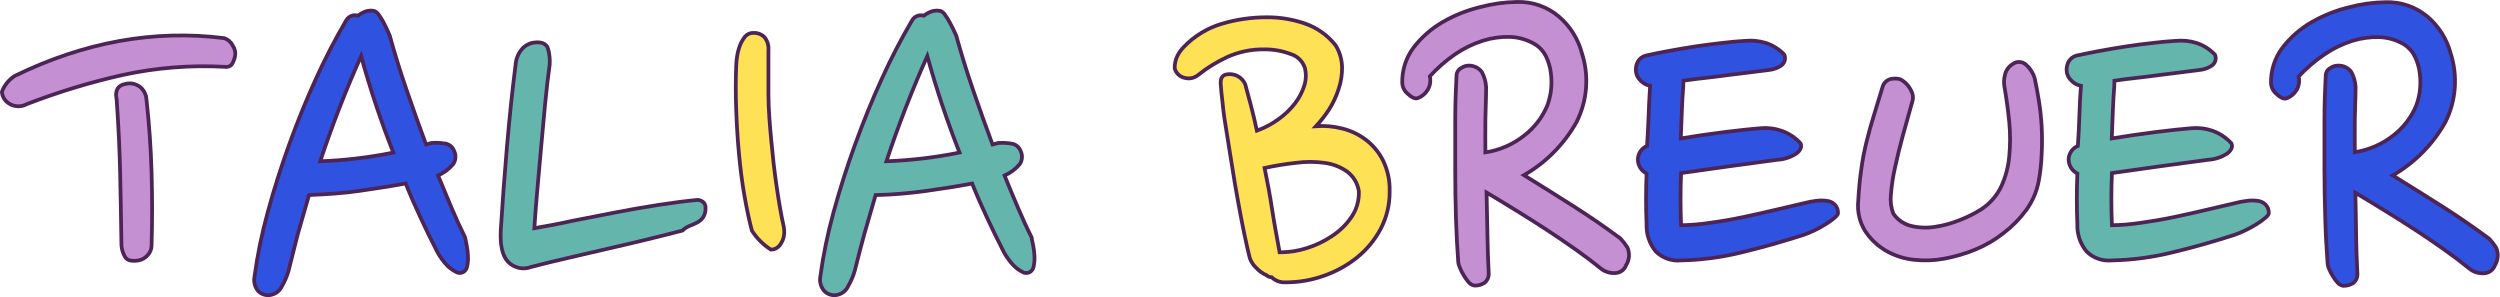
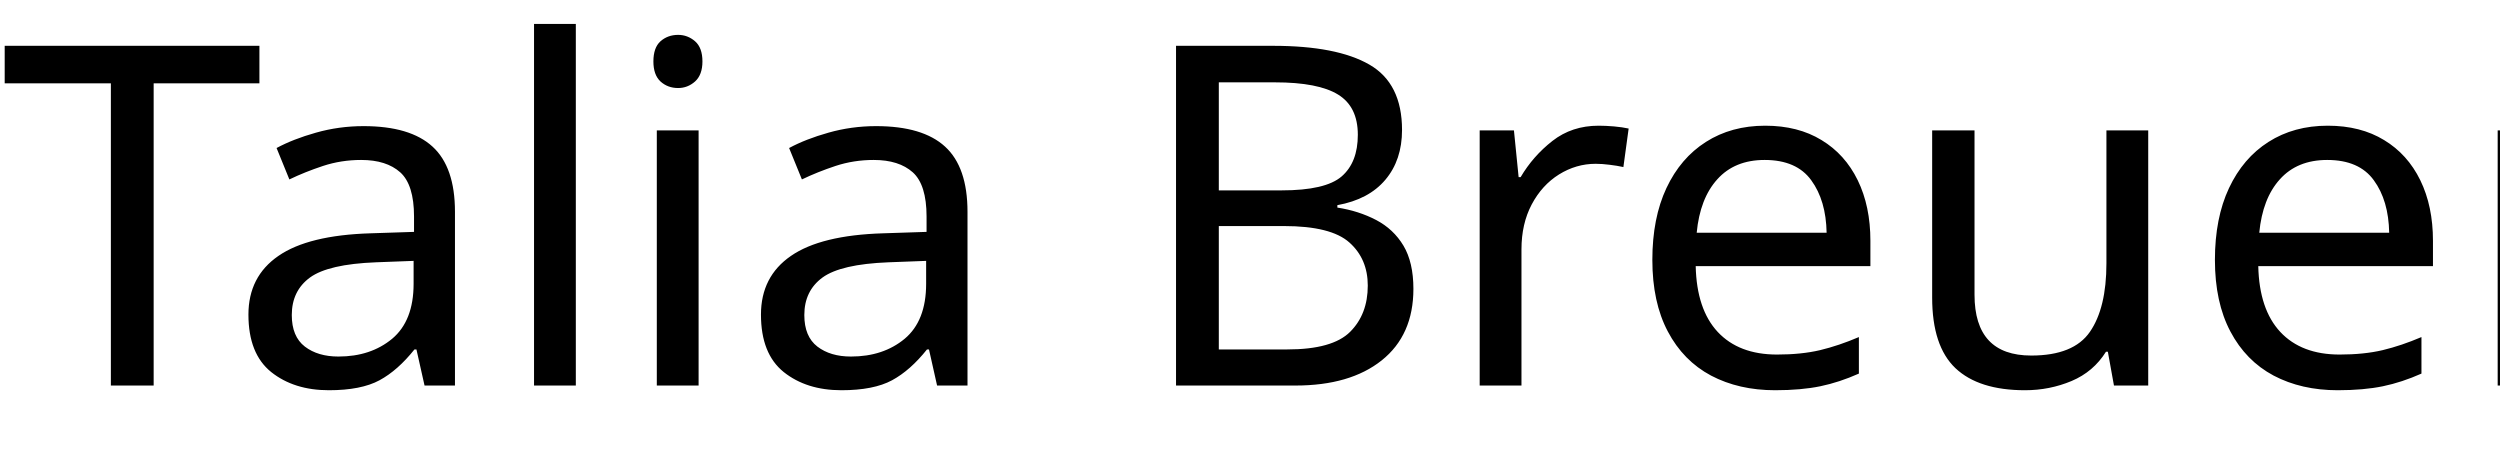
- <svg xmlns="http://www.w3.org/2000/svg" id="Layer_1" data-name="Layer 1" viewBox="0 0 332.66 39.5">
-   <defs>
-     <style>.cls-1{fill:#c490d1;}.cls-1,.cls-2,.cls-3,.cls-4{stroke:#4c2456;stroke-miterlimit:10;stroke-width:0.5px;}.cls-2{fill:#2f52e0;}.cls-3{fill:#64b6ac;}.cls-4{fill:#ffe156;}</style>
-   </defs>
-   <path class="cls-1" d="M39,27.34A50.73,50.73,0,0,0,25.5,28.42,89.62,89.62,0,0,0,12.72,32.3a2.33,2.33,0,0,1-2.48-.14,2,2,0,0,1-.85-1.49,4.26,4.26,0,0,1,1.7-2.11Q25,21.77,39,23.53a2,2,0,0,1,1.12,1,1.9,1.9,0,0,1,.31,1.33A3.41,3.41,0,0,1,40,27,1,1,0,0,1,39,27.34ZM29.31,51.07a1.92,1.92,0,0,1-.51,1.32,2.13,2.13,0,0,1-1.26.72c-.9.13-1.49,0-1.76-.48a3.45,3.45,0,0,1-.48-1.56c-.05-3.17-.1-6.34-.17-9.49s-.22-6.31-.44-9.48a3.36,3.36,0,0,0-.07-.65,1.89,1.89,0,0,1,0-.75,1.33,1.33,0,0,1,.31-.64,1.47,1.47,0,0,1,.78-.41,2.28,2.28,0,0,1,2.24.51,2.33,2.33,0,0,1,.68,1.53q.54,4.89.68,9.72T29.31,51.07Z" transform="translate(-9.14 -18.45)" />
-   <path class="cls-2" d="M47.54,54.47a9.29,9.29,0,0,1-.89,2.07A2,2,0,0,1,45.5,57.6a1.86,1.86,0,0,1-2-.41A2.31,2.31,0,0,1,43,55.28a65.88,65.88,0,0,1,1.77-8.6c.81-3,1.77-6,2.85-9s2.28-5.94,3.57-8.77a84.83,84.83,0,0,1,4-7.72,1.35,1.35,0,0,1,.78-.65,1.3,1.3,0,0,1,.79,0,3.47,3.47,0,0,1,.81-.48,2.35,2.35,0,0,1,.95-.2,1.86,1.86,0,0,1,.45.06,1.32,1.32,0,0,1,.51.41,9.15,9.15,0,0,1,.64,1A19.32,19.32,0,0,1,61,23.19q.95,3.47,2.21,7.14c.84,2.45,1.71,4.89,2.62,7.34l.37-.1.38-.1a7.21,7.21,0,0,1,1.7.07,1.52,1.52,0,0,1,1.29,1,1.75,1.75,0,0,1-.14,1.77,5.67,5.67,0,0,1-2,1.49q.89,2.18,1.77,4.25c.59,1.39,1.2,2.73,1.83,4q.07.35.21,1.05a10,10,0,0,1,.17,1.43,5.17,5.17,0,0,1-.1,1.33,1.11,1.11,0,0,1-.55.81,1,1,0,0,1-1-.07,4.55,4.55,0,0,1-1-.71,6.35,6.35,0,0,1-.85-1,7,7,0,0,1-.58-.92c-.77-1.5-1.51-3-2.21-4.52s-1.37-3-2-4.59c-1.91.36-4,.68-6.23,1s-4.45.45-6.63.54q-.74,2.6-1.46,5.07C48.39,51.13,47.94,52.79,47.54,54.47Zm9.65-28.56a149.65,149.65,0,0,0-5.44,14,59.59,59.59,0,0,0,9.73-1.16A124.87,124.87,0,0,1,57.19,25.91Z" transform="translate(-9.14 -18.45)" />
-   <path class="cls-3" d="M82.28,27.06c-.22,1.59-.43,3.35-.61,5.27s-.36,3.88-.54,5.85-.35,3.89-.51,5.75-.29,3.49-.38,4.89c1.54-.27,3.26-.58,5.14-1l5.74-1.12q2.92-.57,5.75-1c1.88-.29,3.59-.51,5.13-.65a1.11,1.11,0,0,1,.48.14.92.92,0,0,1,.54.88,2.14,2.14,0,0,1-.34,1.33,2.29,2.29,0,0,1-.81.68c-.32.16-.65.31-1,.44a2.9,2.9,0,0,0-.92.61c-1.4.37-2.94.75-4.62,1.16s-3.4.82-5.17,1.22l-5.3,1.23c-1.77.41-3.43.81-5,1.22a2.87,2.87,0,0,1-3.19-.75c-.73-.86-1-2.26-.89-4.21.23-3.67.5-7.36.82-11.05s.7-7.38,1.16-11A3.48,3.48,0,0,1,78.58,25a2.55,2.55,0,0,1,1.6-.88c1-.14,1.66.13,1.87.78A6,6,0,0,1,82.28,27.06Z" transform="translate(-9.14 -18.45)" />
-   <path class="cls-4" d="M113.43,48.62a3.83,3.83,0,0,1,.06.78,2.65,2.65,0,0,1-.2,1,2.69,2.69,0,0,1-.58.89,1.42,1.42,0,0,1-1,.37,8.19,8.19,0,0,1-2.52-2.52c-.36-1.36-.69-2.92-1-4.69s-.54-3.61-.72-5.54-.3-3.89-.37-5.88-.08-3.92,0-5.78a9.36,9.36,0,0,1,.11-1.23,7,7,0,0,1,.37-1.46,4.6,4.6,0,0,1,.68-1.22,1.4,1.4,0,0,1,1.16-.51,1.91,1.91,0,0,1,1.42.54,2.41,2.41,0,0,1,.55,1.77c0,1.81,0,3.75,0,5.81s.19,4.14.38,6.23.42,4.11.71,6.08S113.06,47,113.43,48.62Z" transform="translate(-9.14 -18.45)" />
-   <path class="cls-3" d="M122.88,54.47a8.85,8.85,0,0,1-.89,2.07,2,2,0,0,1-1.15,1.06,1.85,1.85,0,0,1-2-.41,2.28,2.28,0,0,1-.55-1.91,65.88,65.88,0,0,1,1.77-8.6c.82-3,1.77-6,2.86-9s2.27-5.94,3.57-8.77a82.4,82.4,0,0,1,4-7.72,1.34,1.34,0,0,1,.79-.65,1.28,1.28,0,0,1,.78,0,3.69,3.69,0,0,1,.81-.48,2.36,2.36,0,0,1,1-.2,1.85,1.85,0,0,1,.44.06,1.19,1.19,0,0,1,.51.41,9.15,9.15,0,0,1,.64,1,19.32,19.32,0,0,1,.92,1.87c.64,2.31,1.37,4.69,2.21,7.14s1.71,4.89,2.62,7.34l.37-.1a3.61,3.61,0,0,0,.38-.1,7.19,7.19,0,0,1,1.7.07,1.52,1.52,0,0,1,1.29,1,1.73,1.73,0,0,1-.14,1.77,5.67,5.67,0,0,1-2,1.49q.88,2.18,1.77,4.25c.59,1.39,1.2,2.73,1.84,4,0,.23.11.58.2,1.05a10,10,0,0,1,.17,1.43,5.17,5.17,0,0,1-.1,1.33,1.09,1.09,0,0,1-.55.81,1,1,0,0,1-1-.07,4.55,4.55,0,0,1-1-.71,6.35,6.35,0,0,1-.85-1,7,7,0,0,1-.58-.92c-.77-1.5-1.5-3-2.21-4.52s-1.37-3-2-4.59q-2.86.54-6.22,1t-6.63.54l-1.47,5.07C123.73,51.13,123.29,52.79,122.88,54.47Zm9.65-28.56a149.65,149.65,0,0,0-5.44,14,59.59,59.59,0,0,0,9.73-1.16A127.33,127.33,0,0,1,132.53,25.91Z" transform="translate(-9.14 -18.45)" />
-   <path class="cls-4" d="M177.68,55.08a4.13,4.13,0,0,1-1.39-1,3.28,3.28,0,0,1-.85-1.29c-.23-.91-.47-2-.75-3.33s-.54-2.72-.81-4.22-.54-3-.78-4.59l-.72-4.49Q172,34,171.84,32.3c-.14-1.13-.23-2-.27-2.72s.24-1.13.74-1.22a2.26,2.26,0,0,1,2.52,1.29q.34,1.22.75,2.79c.27,1,.54,2.17.81,3.4a11.88,11.88,0,0,0,2.93-1.57,10.31,10.31,0,0,0,2.14-2.07,7.59,7.59,0,0,0,1.22-2.31,4.39,4.39,0,0,0,.11-2.35,2.85,2.85,0,0,0-1.91-1.9,9.59,9.59,0,0,0-3.54-.62,11.47,11.47,0,0,0-4.86,1,18.93,18.93,0,0,0-3.91,2.41,2,2,0,0,1-1.8.38,1.76,1.76,0,0,1-1.32-1.26,3.57,3.57,0,0,1,.34-1.63,4.78,4.78,0,0,1,.88-1.23,11.53,11.53,0,0,1,5-3.06,20.93,20.93,0,0,1,6.08-.88,15.33,15.33,0,0,1,5,.82,8.91,8.91,0,0,1,4.12,2.92,5.86,5.86,0,0,1,.85,2.86,8.57,8.57,0,0,1-.45,2.92A11.58,11.58,0,0,1,186,33a17.09,17.09,0,0,1-1.74,2.24,10.86,10.86,0,0,1,3.47.31,8.63,8.63,0,0,1,3.16,1.5,8,8,0,0,1,2.28,2.75,8.72,8.72,0,0,1,.88,4.08,10.44,10.44,0,0,1-1.18,5,12.21,12.21,0,0,1-3.13,3.81,14.86,14.86,0,0,1-4.42,2.45,15.22,15.22,0,0,1-5.14.88,2.44,2.44,0,0,1-1.83-.68A1,1,0,0,1,177.68,55.08Zm-.27-14.28c.37,1.77.71,3.6,1,5.51s.66,3.81,1,5.71h.28a11.55,11.55,0,0,0,3.29-.54,12.72,12.72,0,0,0,3.37-1.6A9.35,9.35,0,0,0,189,47.29a5.63,5.63,0,0,0,.95-3.43,4,4,0,0,0-1.56-2.58,6.7,6.7,0,0,0-3-1.16,14.19,14.19,0,0,0-3.81,0A39.26,39.26,0,0,0,177.41,40.8Z" transform="translate(-9.14 -18.45)" />
-   <path class="cls-1" d="M203.18,53.31c-.13-1.67-.23-3.58-.3-5.71s-.1-4.32-.1-6.56,0-4.46,0-6.63.08-4.15.17-5.92a1.17,1.17,0,0,1,.65-1,1.72,1.72,0,0,1,1.05-.31,2.12,2.12,0,0,1,1.67.85,4.91,4.91,0,0,1,.57,2c0,1.45-.08,2.9-.1,4.35s0,2.9,0,4.35A10.94,10.94,0,0,0,212,36.45a9.8,9.8,0,0,0,3-3.88,8.92,8.92,0,0,0,.51-2,9.23,9.23,0,0,0,0-2.35,6.87,6.87,0,0,0-.64-2.24,3.91,3.91,0,0,0-1.53-1.67,7,7,0,0,0-3.27-.95,11.06,11.06,0,0,0-3.63.51,14.08,14.08,0,0,0-3.68,1.8,19.61,19.61,0,0,0-3.36,2.93,2.44,2.44,0,0,1-.28,1.8,2.62,2.62,0,0,1-1.35,1.12c-.37.09-.8-.1-1.3-.58a2,2,0,0,1-.74-1.46,7.54,7.54,0,0,1,1.52-4.72,13.22,13.22,0,0,1,3.85-3.37,18.79,18.79,0,0,1,5-2,20,20,0,0,1,4.9-.68,8.22,8.22,0,0,1,5.57,1.94,9.66,9.66,0,0,1,3.06,4.86,12.09,12.09,0,0,1-.71,9.18,18.66,18.66,0,0,1-7,7.07c2.36,1.45,4.57,2.84,6.63,4.15s4.14,2.74,6.22,4.28a8.16,8.16,0,0,1,.92,1.19,2.53,2.53,0,0,1-.17,2.35,1.59,1.59,0,0,1-1.4,1.05,2.77,2.77,0,0,1-1.93-.57c-1-.82-2.12-1.67-3.37-2.55s-2.55-1.77-3.91-2.66-2.72-1.74-4.08-2.58-2.65-1.62-3.88-2.35c.05,1.82.08,3.62.11,5.41s.08,3.55.17,5.27a1.51,1.51,0,0,1-.55,1.33,2.32,2.32,0,0,1-1.36.37,1.28,1.28,0,0,1-.75-.44,5.83,5.83,0,0,1-.64-.89,6.07,6.07,0,0,1-.51-1A2.27,2.27,0,0,1,203.18,53.31Z" transform="translate(-9.14 -18.45)" />
-   <path class="cls-2" d="M248.74,37.54q.27.68-.54,1.32a5.1,5.1,0,0,1-2.58.85l-6.26.85-6.53.92q-.14,3.47,0,6.94a29,29,0,0,0,3.78-.31c1.47-.2,3-.46,4.52-.78s3-.65,4.45-1l3.64-.85a11,11,0,0,1,1.56-.3,5.15,5.15,0,0,1,1.47,0,1.74,1.74,0,0,1,1.05.51,1.55,1.55,0,0,1,.41,1.15c0,.14-.16.34-.48.61a7.84,7.84,0,0,1-1.19.85,14.21,14.21,0,0,1-1.49.82,13.68,13.68,0,0,1-1.4.58q-4.22,1.36-8.29,2.34a36.76,36.76,0,0,1-8,1.06,4.21,4.21,0,0,1-3.4-1.19,5.41,5.41,0,0,1-1.22-3.64q-.14-3.33,0-6.73a2.1,2.1,0,0,1-1.16-1.91,2,2,0,0,1,1.22-1.76c.09-1.32.16-2.64.21-4s.11-2.66.2-4a2.34,2.34,0,0,1-1.32-.75,1.92,1.92,0,0,1-.58-1.36,2.35,2.35,0,0,1,.27-1.12,1.76,1.76,0,0,1,1-.78c.82-.18,1.81-.39,3-.61s2.39-.43,3.64-.62,2.45-.34,3.61-.47,2.14-.23,3-.27a7.11,7.11,0,0,1,2.76.27,6,6,0,0,1,2.48,1.56,1.21,1.21,0,0,1-.38,1.43,3.49,3.49,0,0,1-1.66.61c-.68.09-1.5.2-2.45.31l-3,.37c-1,.14-2,.26-3.06.38s-2,.23-2.89.37a1.25,1.25,0,0,0,0,.31,1.69,1.69,0,0,1,0,.3c-.09,1.18-.16,2.36-.2,3.54s-.09,2.36-.14,3.53c1.9-.31,3.85-.6,5.85-.85s3.58-.41,4.76-.51a6.63,6.63,0,0,1,2.79.34A6.16,6.16,0,0,1,248.74,37.54Z" transform="translate(-9.14 -18.45)" />
-   <path class="cls-1" d="M279.89,28.9c.18.82.36,1.78.54,2.89a34.1,34.1,0,0,1,.38,3.47c.06,1.2.07,2.44,0,3.7a24.23,24.23,0,0,1-.41,3.68,9.48,9.48,0,0,1-1.63,3.74,14.91,14.91,0,0,1-3,3.06A15.62,15.62,0,0,1,272,51.65a20.93,20.93,0,0,1-4.14,1.22,13.7,13.7,0,0,1-4.08.14,9.42,9.42,0,0,1-3.57-1.13,8.38,8.38,0,0,1-2.86-2.65,6.35,6.35,0,0,1-.95-4c.09-1.54.22-3,.41-4.25a34.35,34.35,0,0,1,.71-3.71q.43-1.75,1-3.57c.36-1.2.74-2.45,1.15-3.77a1.5,1.5,0,0,1,1.23-1,2.73,2.73,0,0,1,.81,0,1.22,1.22,0,0,1,.58.24,3,3,0,0,1,.71.64,4,4,0,0,1,.58,1,1.75,1.75,0,0,1,0,1.22c-.41,1.45-.82,2.92-1.23,4.42s-.76,2.92-1.05,4.28a24.66,24.66,0,0,0-.55,3.64,5.34,5.34,0,0,0,.31,2.48,3.94,3.94,0,0,0,2.41,1.67,8.11,8.11,0,0,0,3.23.1,14.44,14.44,0,0,0,3.3-.92,16.48,16.48,0,0,0,2.76-1.39,7.47,7.47,0,0,0,2.68-3.06,12.17,12.17,0,0,0,1.06-4,24,24,0,0,0,0-4.56c-.16-1.58-.37-3.15-.64-4.69a3.67,3.67,0,0,1,.06-1.56,2.27,2.27,0,0,1,1.09-1.5,1.38,1.38,0,0,1,1.74.14A3.77,3.77,0,0,1,279.89,28.9Z" transform="translate(-9.14 -18.45)" />
-   <path class="cls-3" d="M306.07,37.54c.18.45,0,.89-.55,1.32a5.06,5.06,0,0,1-2.58.85l-6.26.85-6.52.92q-.15,3.47,0,6.94a28.87,28.87,0,0,0,3.77-.31c1.47-.2,3-.46,4.52-.78s3-.65,4.46-1l3.63-.85a10.91,10.91,0,0,1,1.57-.3,5.09,5.09,0,0,1,1.46,0,1.74,1.74,0,0,1,1.05.51,1.51,1.51,0,0,1,.41,1.15c0,.14-.16.34-.47.61a9,9,0,0,1-1.19.85,15.46,15.46,0,0,1-1.5.82,13.6,13.6,0,0,1-1.39.58c-2.82.91-5.58,1.69-8.3,2.34a36.68,36.68,0,0,1-8,1.06,4.22,4.22,0,0,1-3.4-1.19,5.41,5.41,0,0,1-1.22-3.64q-.14-3.33,0-6.73a2.12,2.12,0,0,1-1.16-1.91,2,2,0,0,1,1.23-1.76c.09-1.32.16-2.64.2-4s.11-2.66.21-4a2.36,2.36,0,0,1-1.33-.75,1.92,1.92,0,0,1-.58-1.36,2.35,2.35,0,0,1,.27-1.12,1.76,1.76,0,0,1,1-.78c.82-.18,1.82-.39,3-.61s2.39-.43,3.63-.62,2.45-.34,3.61-.47,2.14-.23,3-.27a7,7,0,0,1,2.75.27,6,6,0,0,1,2.48,1.56,1.2,1.2,0,0,1-.37,1.43,3.53,3.53,0,0,1-1.67.61c-.68.09-1.49.2-2.45.31l-2.95.37c-1,.14-2,.26-3.06.38s-2,.23-2.89.37a1.89,1.89,0,0,0,0,.31,1.69,1.69,0,0,1,0,.3c-.09,1.18-.16,2.36-.2,3.54s-.09,2.36-.14,3.53c1.91-.31,3.86-.6,5.85-.85s3.58-.41,4.76-.51a6.63,6.63,0,0,1,2.79.34A6.2,6.2,0,0,1,306.07,37.54Z" transform="translate(-9.14 -18.45)" />
-   <path class="cls-2" d="M318.85,53.31c-.13-1.67-.24-3.58-.3-5.71s-.11-4.32-.11-6.56,0-4.46,0-6.63.08-4.15.17-5.92a1.16,1.16,0,0,1,.64-1,1.74,1.74,0,0,1,1.06-.31A2.1,2.1,0,0,1,322,28a4.75,4.75,0,0,1,.58,2c0,1.45-.08,2.9-.1,4.35s0,2.9,0,4.35a11,11,0,0,0,5.14-2.24,9.8,9.8,0,0,0,3-3.88,8.92,8.92,0,0,0,.51-2,9.23,9.23,0,0,0,0-2.35,6.89,6.89,0,0,0-.65-2.24A3.91,3.91,0,0,0,329,24.34a6.94,6.94,0,0,0-3.26-.95,11.15,11.15,0,0,0-3.64.51,14,14,0,0,0-3.67,1.8A20.06,20.06,0,0,0,315,28.63a2.39,2.39,0,0,1-.27,1.8,2.64,2.64,0,0,1-1.36,1.12c-.36.09-.79-.1-1.29-.58a2,2,0,0,1-.75-1.46,7.54,7.54,0,0,1,1.53-4.72,13.18,13.18,0,0,1,3.84-3.37,18.85,18.85,0,0,1,5-2,20,20,0,0,1,4.89-.68,8.26,8.26,0,0,1,5.58,1.94,9.66,9.66,0,0,1,3.06,4.86,12.13,12.13,0,0,1-.71,9.18,18.74,18.74,0,0,1-7,7.07c2.35,1.45,4.56,2.84,6.63,4.15s4.13,2.74,6.22,4.28a8.16,8.16,0,0,1,.92,1.19,2.53,2.53,0,0,1-.17,2.35,1.6,1.6,0,0,1-1.4,1.05,2.79,2.79,0,0,1-1.94-.57c-1-.82-2.12-1.67-3.36-2.55s-2.55-1.77-3.91-2.66-2.72-1.74-4.08-2.58-2.65-1.62-3.88-2.35c.05,1.82.08,3.62.1,5.41s.08,3.55.17,5.27a1.5,1.5,0,0,1-.54,1.33,2.34,2.34,0,0,1-1.36.37,1.28,1.28,0,0,1-.75-.44,5.22,5.22,0,0,1-.64-.89,6.07,6.07,0,0,1-.51-1A2.27,2.27,0,0,1,318.85,53.31Z" transform="translate(-9.14 -18.45)" />
+ <svg xmlns="http://www.w3.org/2000/svg" id="Layer_1" data-name="Layer 1" viewBox="0 0 274.81 50.22">
+   <text transform="translate(0 42.38)" style="font-size:52.315px;font-family:DFWaWaTC-W5-B5pc-H, Wawati TC">Talia Breuer
+     </text>
</svg>
